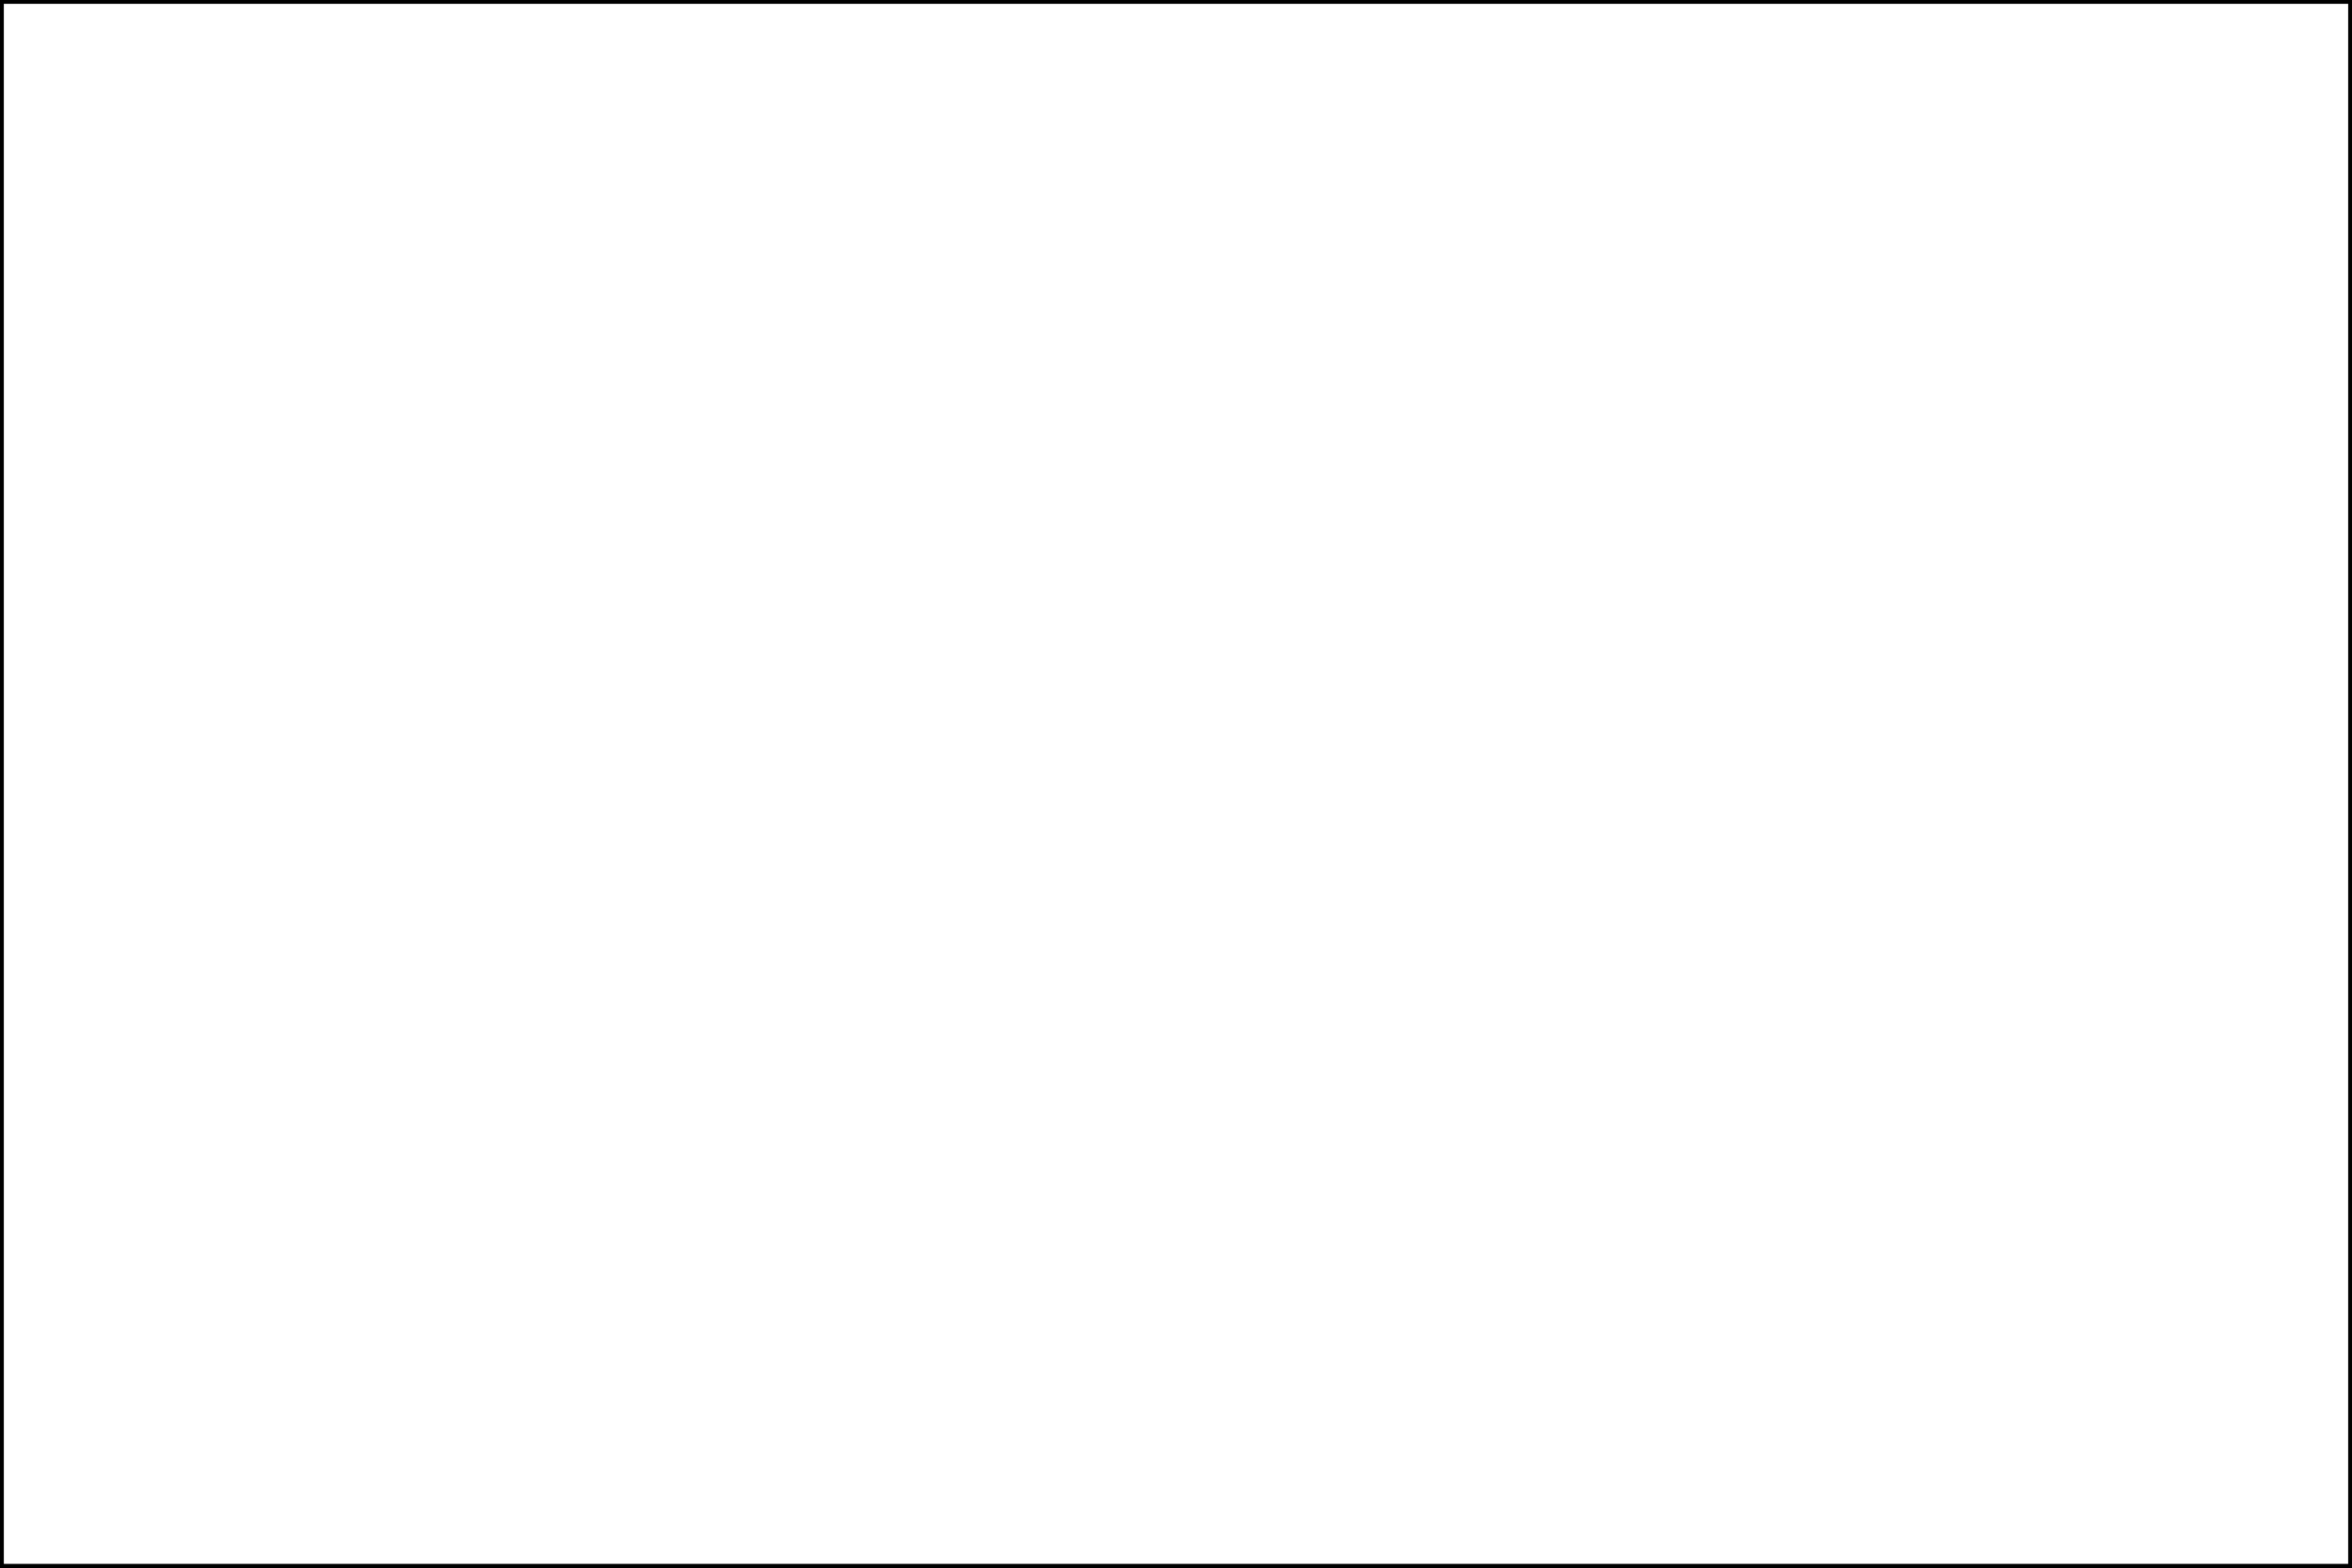
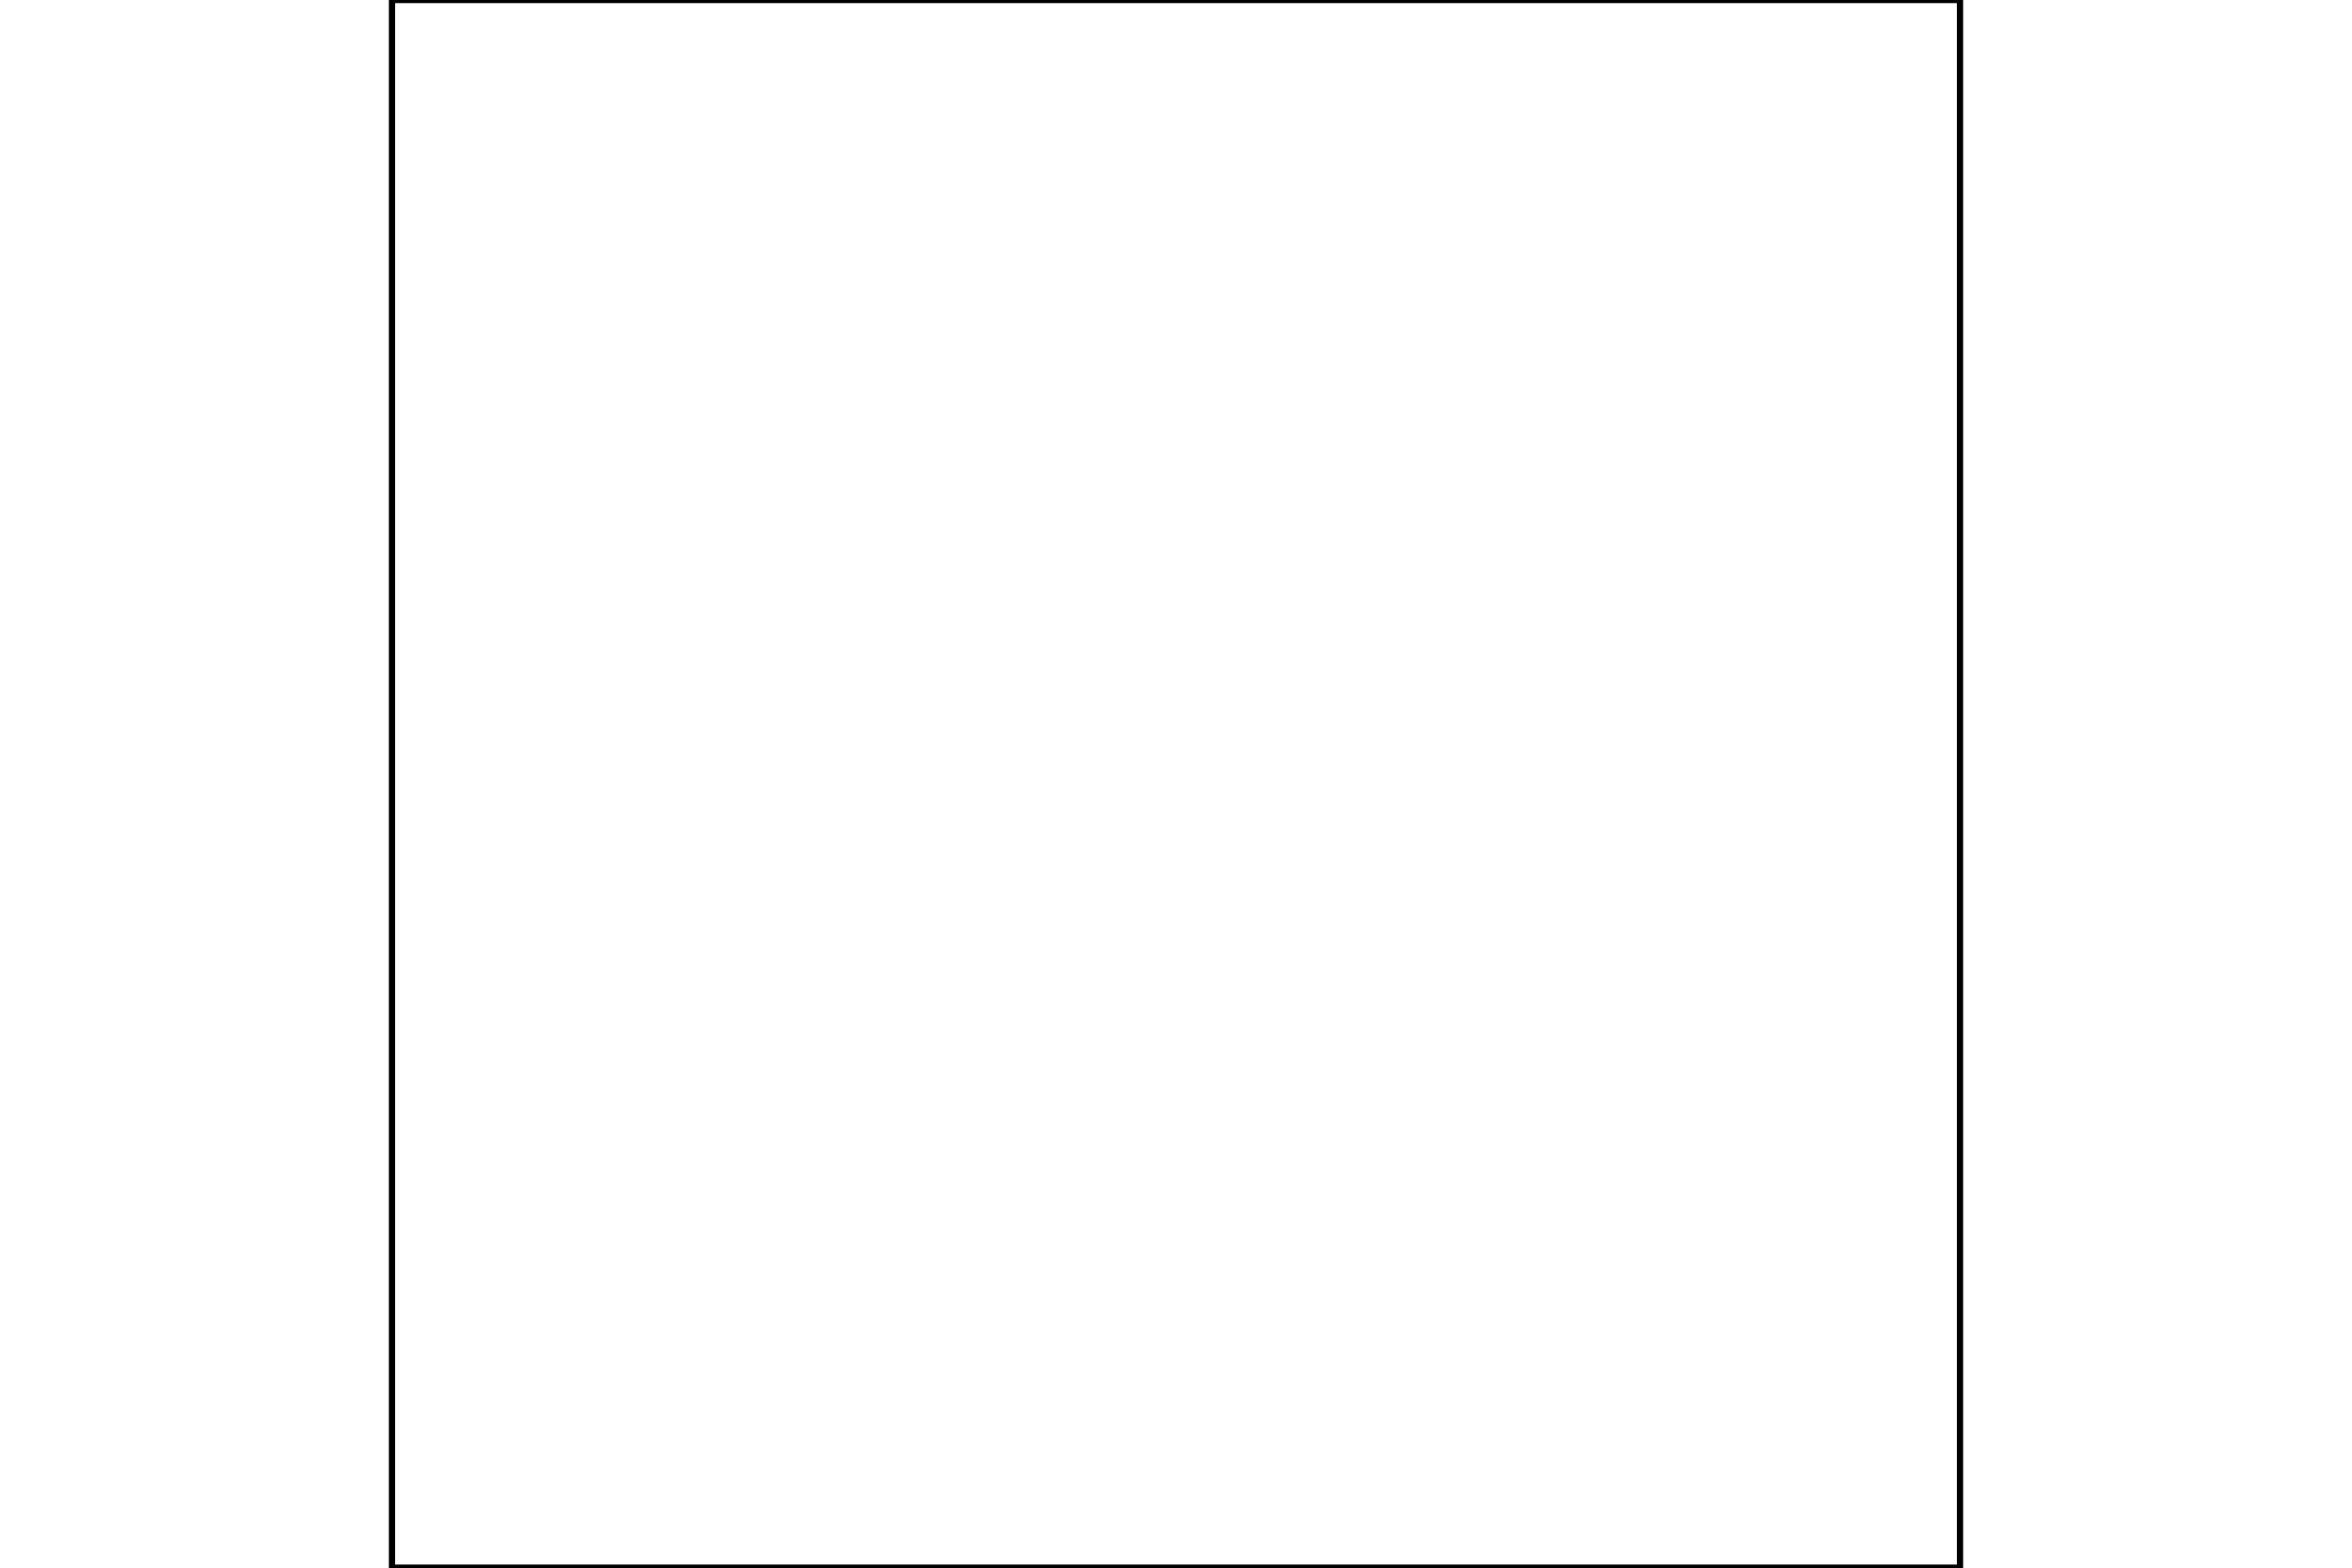
<svg xmlns="http://www.w3.org/2000/svg" height="400" stroke-opacity="1" viewBox="0 0 600 400" font-size="1" width="600" stroke="rgb(0,0,0)" version="1.1">
  <defs />
-   <g stroke-linejoin="miter" stroke-opacity="1.0" fill-opacity="0.0" stroke="rgb(0,0,0)" stroke-width="1.96" fill="rgb(0,0,0)" stroke-linecap="butt" stroke-miterlimit="10.0">
-     <path d="M 600,400 l -0,-400 h -600 l -0,400 Z" />
+   <g stroke-linejoin="miter" stroke-opacity="1.0" fill-opacity="0.0" stroke="rgb(0,0,0)" stroke-width="1.6" fill="rgb(0,0,0)" stroke-linecap="butt" stroke-miterlimit="10.0">
+     <path d="M 500,400 l -0,-400 h -400 l -0,400 Z" />
  </g>
</svg>
